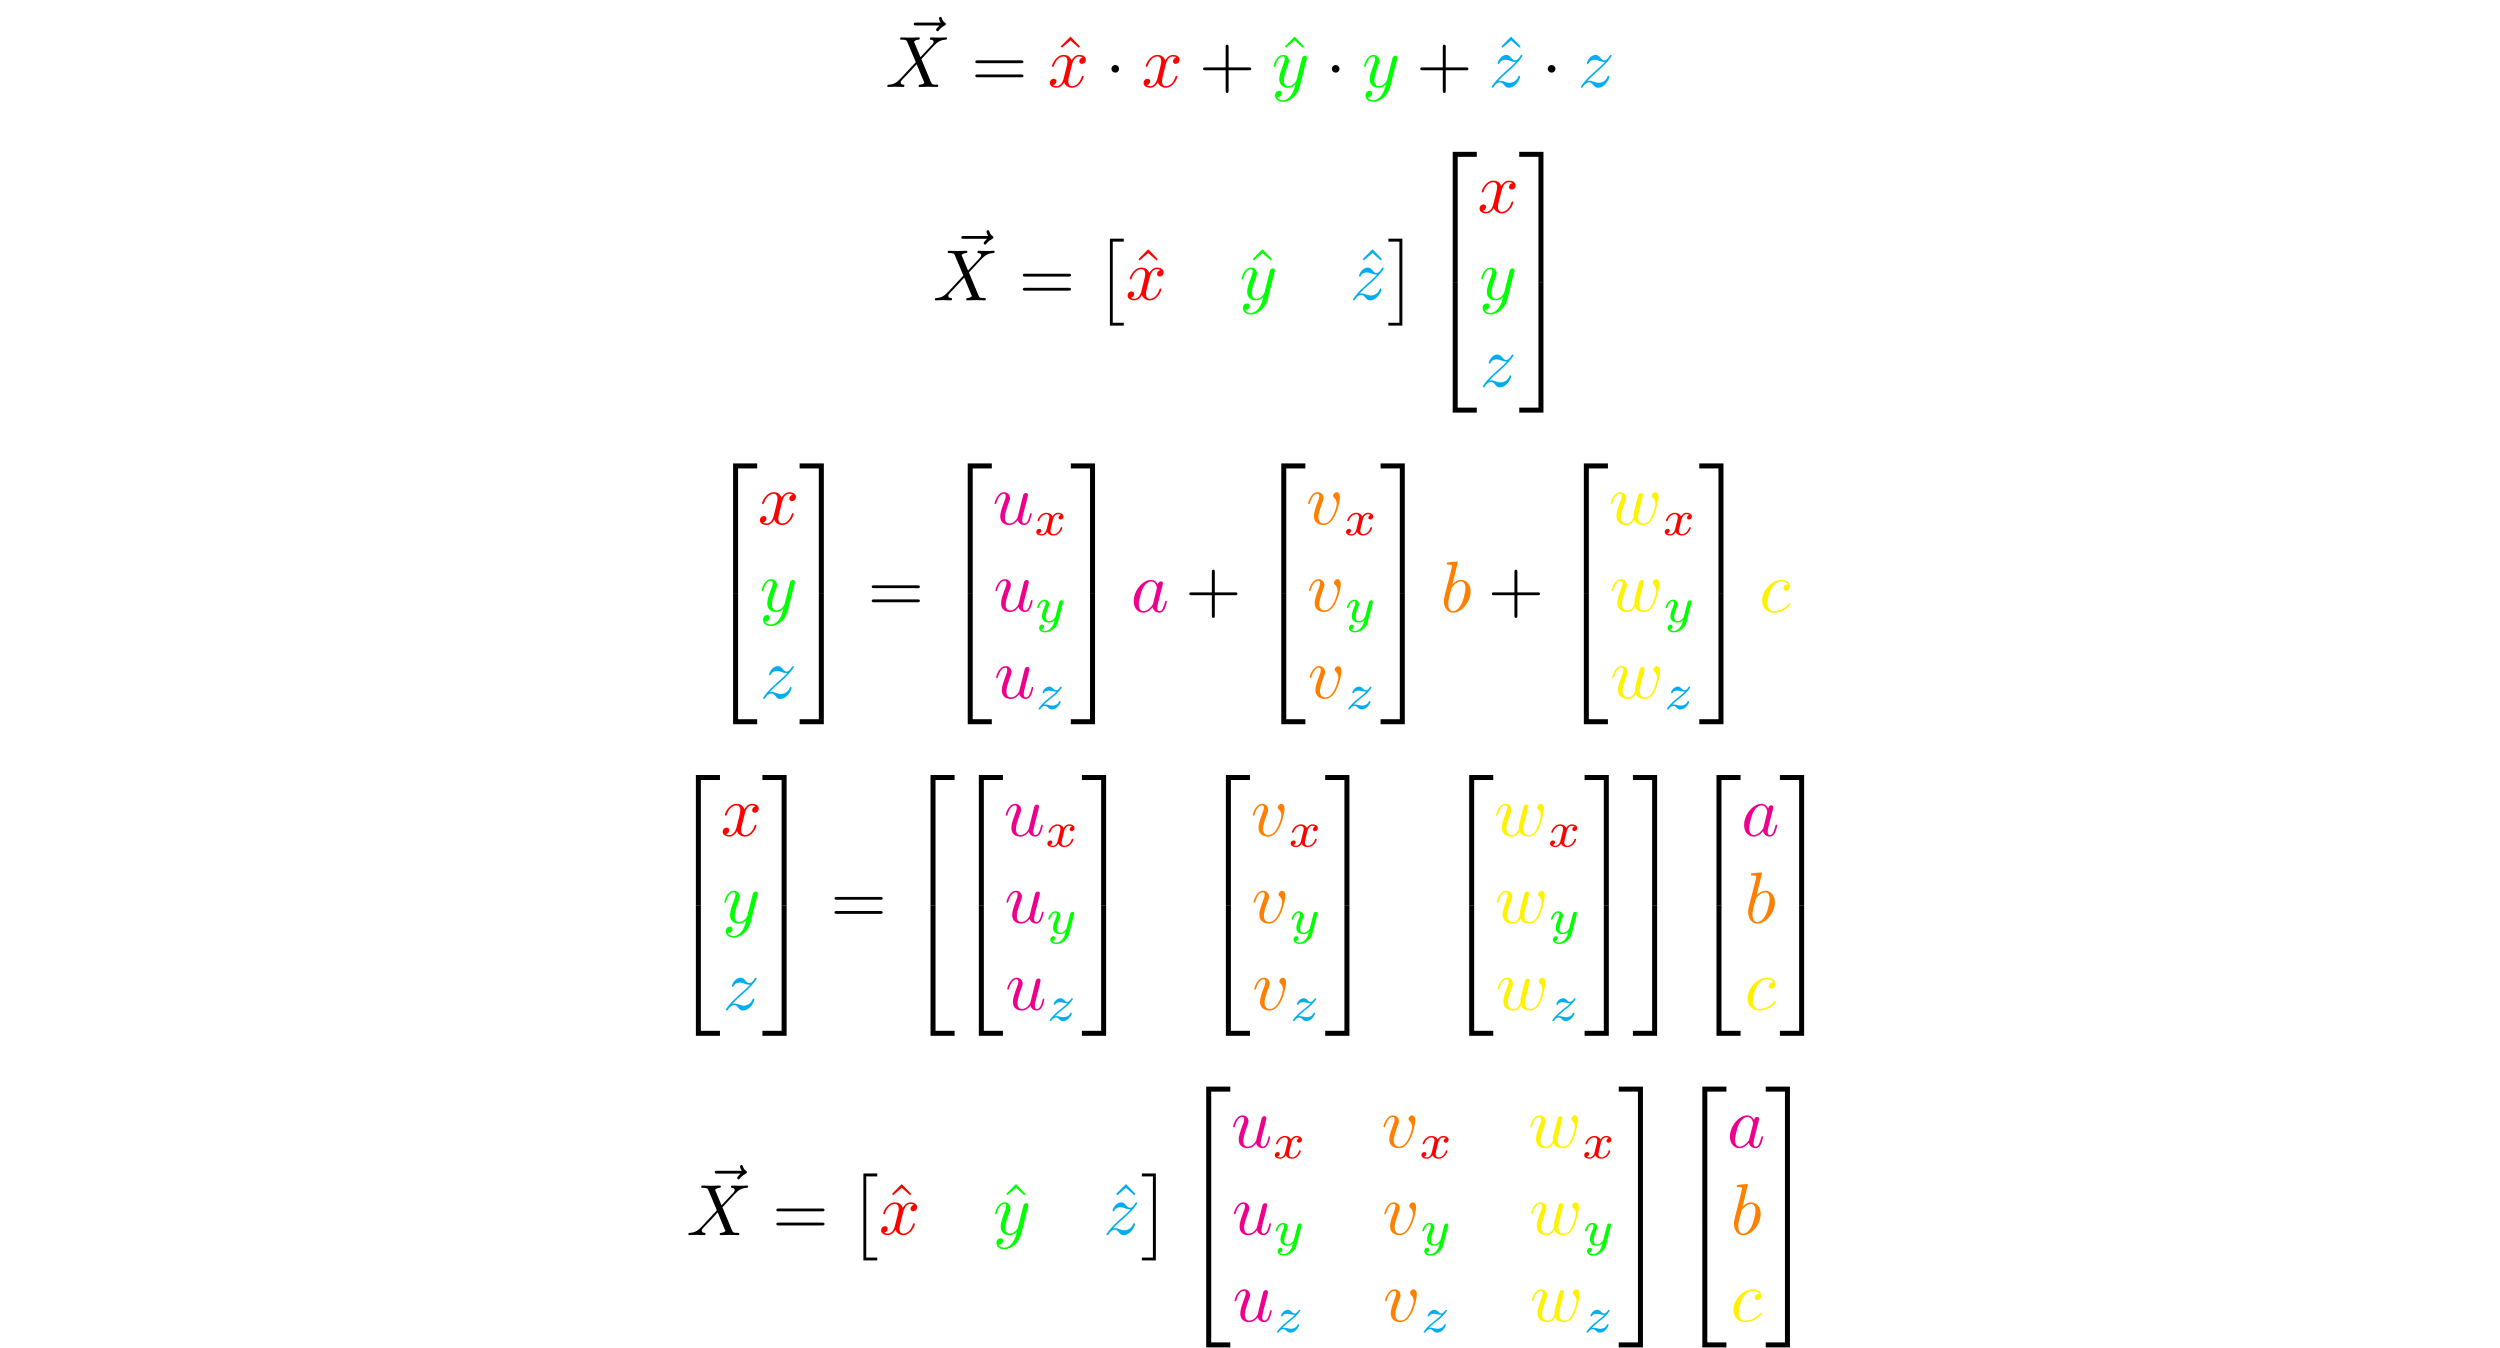
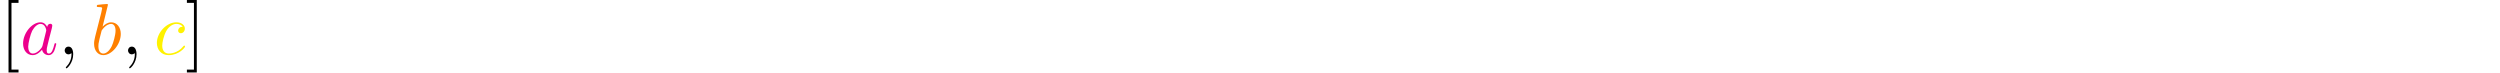
- <svg xmlns="http://www.w3.org/2000/svg" xmlns:xlink="http://www.w3.org/1999/xlink" width="343.711" height="185.251" viewBox="0 0 343.711 185.251">
+ <svg xmlns="http://www.w3.org/2000/svg" xmlns:xlink="http://www.w3.org/1999/xlink" width="343.711" height="9.963" viewBox="0 0 343.711 9.963">
  <defs>
    <g>
      <g id="glyph-0-0">
-         <path d="M 5.359 -5.938 C 5.219 -5.797 4.891 -5.516 4.891 -5.344 C 4.891 -5.25 4.984 -5.141 5.078 -5.141 C 5.172 -5.141 5.219 -5.219 5.281 -5.281 C 5.391 -5.422 5.625 -5.703 6.062 -5.922 C 6.125 -5.969 6.234 -6.016 6.234 -6.125 C 6.234 -6.234 6.156 -6.281 6.094 -6.328 C 5.875 -6.484 5.766 -6.656 5.688 -6.891 C 5.656 -6.984 5.625 -7.125 5.484 -7.125 C 5.344 -7.125 5.281 -6.984 5.281 -6.906 C 5.281 -6.859 5.359 -6.547 5.516 -6.328 L 2.156 -6.328 C 2 -6.328 1.812 -6.328 1.812 -6.125 C 1.812 -5.938 2 -5.938 2.156 -5.938 Z M 5.359 -5.938 " />
+         <path d="M 2.547 2.5 L 2.547 2.094 L 1.578 2.094 L 1.578 -7.078 L 2.547 -7.078 L 2.547 -7.484 L 1.172 -7.484 L 1.172 2.5 Z M 2.547 2.5 " />
      </g>
      <g id="glyph-0-1">
-         <path d="M 4.828 -4.094 L 4 -6.078 C 3.969 -6.156 3.953 -6.203 3.953 -6.203 C 3.953 -6.266 4.109 -6.453 4.531 -6.5 C 4.641 -6.516 4.734 -6.516 4.734 -6.688 C 4.734 -6.812 4.609 -6.812 4.578 -6.812 C 4.172 -6.812 3.75 -6.781 3.328 -6.781 C 3.078 -6.781 2.469 -6.812 2.219 -6.812 C 2.156 -6.812 2.031 -6.812 2.031 -6.609 C 2.031 -6.5 2.141 -6.5 2.266 -6.5 C 2.859 -6.5 2.922 -6.406 3.016 -6.188 L 4.188 -3.406 L 2.078 -1.141 L 1.953 -1.031 C 1.469 -0.5 1 -0.344 0.484 -0.312 C 0.359 -0.297 0.266 -0.297 0.266 -0.109 C 0.266 -0.094 0.266 0 0.406 0 C 0.703 0 1.031 -0.031 1.328 -0.031 C 1.703 -0.031 2.094 0 2.453 0 C 2.516 0 2.625 0 2.625 -0.203 C 2.625 -0.297 2.531 -0.312 2.516 -0.312 C 2.422 -0.312 2.109 -0.344 2.109 -0.625 C 2.109 -0.781 2.266 -0.938 2.375 -1.062 L 3.406 -2.141 L 4.297 -3.125 L 5.297 -0.734 C 5.344 -0.625 5.359 -0.625 5.359 -0.594 C 5.359 -0.516 5.156 -0.344 4.781 -0.312 C 4.672 -0.297 4.578 -0.297 4.578 -0.125 C 4.578 0 4.688 0 4.719 0 C 5 0 5.703 -0.031 5.984 -0.031 C 6.234 -0.031 6.844 0 7.094 0 C 7.156 0 7.281 0 7.281 -0.188 C 7.281 -0.312 7.172 -0.312 7.094 -0.312 C 6.438 -0.312 6.406 -0.344 6.234 -0.75 C 5.859 -1.672 5.188 -3.234 4.953 -3.828 C 5.625 -4.531 6.672 -5.719 7 -5.984 C 7.281 -6.234 7.672 -6.469 8.266 -6.5 C 8.391 -6.516 8.484 -6.516 8.484 -6.703 C 8.484 -6.703 8.484 -6.812 8.359 -6.812 C 8.062 -6.812 7.719 -6.781 7.422 -6.781 C 7.047 -6.781 6.672 -6.812 6.312 -6.812 C 6.25 -6.812 6.125 -6.812 6.125 -6.609 C 6.125 -6.547 6.172 -6.516 6.234 -6.5 C 6.328 -6.484 6.641 -6.469 6.641 -6.188 C 6.641 -6.047 6.531 -5.922 6.453 -5.828 Z M 4.828 -4.094 " />
+         <path d="M 1.578 -7.484 L 0.219 -7.484 L 0.219 -7.078 L 1.188 -7.078 L 1.188 2.094 L 0.219 2.094 L 0.219 2.5 L 1.578 2.5 Z M 1.578 -7.484 " />
      </g>
-       <g id="glyph-0-2">
-         <path d="M 3.328 -3.016 C 3.391 -3.266 3.625 -4.188 4.312 -4.188 C 4.359 -4.188 4.609 -4.188 4.812 -4.062 C 4.531 -4 4.344 -3.766 4.344 -3.516 C 4.344 -3.359 4.453 -3.172 4.719 -3.172 C 4.938 -3.172 5.25 -3.344 5.25 -3.75 C 5.25 -4.266 4.672 -4.406 4.328 -4.406 C 3.75 -4.406 3.406 -3.875 3.281 -3.656 C 3.031 -4.312 2.5 -4.406 2.203 -4.406 C 1.172 -4.406 0.594 -3.125 0.594 -2.875 C 0.594 -2.766 0.703 -2.766 0.719 -2.766 C 0.797 -2.766 0.828 -2.797 0.844 -2.875 C 1.188 -3.938 1.844 -4.188 2.188 -4.188 C 2.375 -4.188 2.719 -4.094 2.719 -3.516 C 2.719 -3.203 2.547 -2.547 2.188 -1.141 C 2.031 -0.531 1.672 -0.109 1.234 -0.109 C 1.172 -0.109 0.953 -0.109 0.734 -0.234 C 0.984 -0.297 1.203 -0.5 1.203 -0.781 C 1.203 -1.047 0.984 -1.125 0.844 -1.125 C 0.531 -1.125 0.297 -0.875 0.297 -0.547 C 0.297 -0.094 0.781 0.109 1.219 0.109 C 1.891 0.109 2.25 -0.594 2.266 -0.641 C 2.391 -0.281 2.75 0.109 3.344 0.109 C 4.375 0.109 4.938 -1.172 4.938 -1.422 C 4.938 -1.531 4.859 -1.531 4.828 -1.531 C 4.734 -1.531 4.719 -1.484 4.688 -1.422 C 4.359 -0.344 3.688 -0.109 3.375 -0.109 C 2.984 -0.109 2.828 -0.422 2.828 -0.766 C 2.828 -0.984 2.875 -1.203 2.984 -1.641 Z M 3.328 -3.016 " />
-       </g>
-       <g id="glyph-0-3">
-         <path d="M 4.844 -3.797 C 4.891 -3.938 4.891 -3.953 4.891 -4.031 C 4.891 -4.203 4.75 -4.297 4.594 -4.297 C 4.5 -4.297 4.344 -4.234 4.25 -4.094 C 4.234 -4.031 4.141 -3.734 4.109 -3.547 C 4.031 -3.297 3.969 -3.016 3.906 -2.75 L 3.453 -0.953 C 3.422 -0.812 2.984 -0.109 2.328 -0.109 C 1.828 -0.109 1.719 -0.547 1.719 -0.922 C 1.719 -1.375 1.891 -2 2.219 -2.875 C 2.375 -3.281 2.422 -3.391 2.422 -3.594 C 2.422 -4.031 2.109 -4.406 1.609 -4.406 C 0.656 -4.406 0.297 -2.953 0.297 -2.875 C 0.297 -2.766 0.391 -2.766 0.406 -2.766 C 0.516 -2.766 0.516 -2.797 0.562 -2.953 C 0.844 -3.891 1.234 -4.188 1.578 -4.188 C 1.656 -4.188 1.828 -4.188 1.828 -3.875 C 1.828 -3.625 1.719 -3.359 1.656 -3.172 C 1.25 -2.109 1.078 -1.547 1.078 -1.078 C 1.078 -0.188 1.703 0.109 2.297 0.109 C 2.688 0.109 3.016 -0.062 3.297 -0.344 C 3.172 0.172 3.047 0.672 2.656 1.203 C 2.391 1.531 2.016 1.828 1.562 1.828 C 1.422 1.828 0.969 1.797 0.797 1.406 C 0.953 1.406 1.094 1.406 1.219 1.281 C 1.328 1.203 1.422 1.062 1.422 0.875 C 1.422 0.562 1.156 0.531 1.062 0.531 C 0.828 0.531 0.5 0.688 0.5 1.172 C 0.5 1.672 0.938 2.047 1.562 2.047 C 2.578 2.047 3.609 1.141 3.891 0.016 Z M 4.844 -3.797 " />
-       </g>
-       <g id="glyph-0-4">
-         <path d="M 1.328 -0.828 C 1.859 -1.406 2.156 -1.656 2.516 -1.969 C 2.516 -1.969 3.125 -2.5 3.484 -2.859 C 4.438 -3.781 4.656 -4.266 4.656 -4.312 C 4.656 -4.406 4.562 -4.406 4.547 -4.406 C 4.469 -4.406 4.453 -4.391 4.391 -4.297 C 4.094 -3.812 3.891 -3.656 3.656 -3.656 C 3.406 -3.656 3.297 -3.812 3.141 -3.984 C 2.953 -4.203 2.781 -4.406 2.453 -4.406 C 1.703 -4.406 1.25 -3.484 1.25 -3.266 C 1.25 -3.219 1.281 -3.156 1.359 -3.156 C 1.453 -3.156 1.469 -3.203 1.5 -3.266 C 1.688 -3.734 2.266 -3.734 2.344 -3.734 C 2.547 -3.734 2.734 -3.672 2.969 -3.594 C 3.375 -3.438 3.484 -3.438 3.734 -3.438 C 3.375 -3.016 2.547 -2.297 2.359 -2.141 L 1.453 -1.297 C 0.781 -0.625 0.422 -0.062 0.422 0.016 C 0.422 0.109 0.531 0.109 0.547 0.109 C 0.625 0.109 0.641 0.094 0.703 -0.016 C 0.938 -0.375 1.234 -0.641 1.562 -0.641 C 1.781 -0.641 1.891 -0.547 2.141 -0.266 C 2.297 -0.047 2.484 0.109 2.766 0.109 C 3.766 0.109 4.344 -1.156 4.344 -1.422 C 4.344 -1.469 4.297 -1.531 4.219 -1.531 C 4.125 -1.531 4.109 -1.469 4.078 -1.391 C 3.844 -0.75 3.203 -0.562 2.875 -0.562 C 2.688 -0.562 2.5 -0.625 2.297 -0.688 C 1.953 -0.812 1.797 -0.859 1.594 -0.859 C 1.578 -0.859 1.422 -0.859 1.328 -0.828 Z M 1.328 -0.828 " />
-       </g>
-       <g id="glyph-0-5">
-         <path d="M 3.484 -0.562 C 3.594 -0.156 3.953 0.109 4.375 0.109 C 4.719 0.109 4.953 -0.125 5.109 -0.438 C 5.281 -0.797 5.406 -1.406 5.406 -1.422 C 5.406 -1.531 5.328 -1.531 5.297 -1.531 C 5.188 -1.531 5.188 -1.484 5.156 -1.344 C 5.016 -0.781 4.828 -0.109 4.406 -0.109 C 4.203 -0.109 4.094 -0.234 4.094 -0.562 C 4.094 -0.781 4.219 -1.25 4.297 -1.609 L 4.578 -2.688 C 4.609 -2.828 4.703 -3.203 4.75 -3.359 C 4.797 -3.594 4.891 -3.969 4.891 -4.031 C 4.891 -4.203 4.75 -4.297 4.609 -4.297 C 4.562 -4.297 4.297 -4.281 4.219 -3.953 C 4.031 -3.219 3.594 -1.469 3.469 -0.953 C 3.453 -0.906 3.062 -0.109 2.328 -0.109 C 1.812 -0.109 1.719 -0.562 1.719 -0.922 C 1.719 -1.484 2 -2.266 2.25 -2.953 C 2.375 -3.266 2.422 -3.406 2.422 -3.594 C 2.422 -4.031 2.109 -4.406 1.609 -4.406 C 0.656 -4.406 0.297 -2.953 0.297 -2.875 C 0.297 -2.766 0.391 -2.766 0.406 -2.766 C 0.516 -2.766 0.516 -2.797 0.562 -2.953 C 0.812 -3.812 1.203 -4.188 1.578 -4.188 C 1.672 -4.188 1.828 -4.172 1.828 -3.859 C 1.828 -3.625 1.719 -3.328 1.656 -3.188 C 1.281 -2.188 1.078 -1.578 1.078 -1.094 C 1.078 -0.141 1.766 0.109 2.297 0.109 C 2.953 0.109 3.312 -0.344 3.484 -0.562 Z M 3.484 -0.562 " />
-       </g>
-       <g id="glyph-0-6">
+       <g id="glyph-1-0">
        <path d="M 3.719 -3.766 C 3.531 -4.141 3.25 -4.406 2.797 -4.406 C 1.641 -4.406 0.406 -2.938 0.406 -1.484 C 0.406 -0.547 0.953 0.109 1.719 0.109 C 1.922 0.109 2.422 0.062 3.016 -0.641 C 3.094 -0.219 3.453 0.109 3.922 0.109 C 4.281 0.109 4.5 -0.125 4.672 -0.438 C 4.828 -0.797 4.969 -1.406 4.969 -1.422 C 4.969 -1.531 4.875 -1.531 4.844 -1.531 C 4.75 -1.531 4.734 -1.484 4.703 -1.344 C 4.531 -0.703 4.359 -0.109 3.953 -0.109 C 3.672 -0.109 3.656 -0.375 3.656 -0.562 C 3.656 -0.781 3.672 -0.875 3.781 -1.312 C 3.891 -1.719 3.906 -1.828 4 -2.203 L 4.359 -3.594 C 4.422 -3.875 4.422 -3.891 4.422 -3.938 C 4.422 -4.109 4.312 -4.203 4.141 -4.203 C 3.891 -4.203 3.75 -3.984 3.719 -3.766 Z M 3.078 -1.188 C 3.016 -1 3.016 -0.984 2.875 -0.812 C 2.438 -0.266 2.031 -0.109 1.75 -0.109 C 1.25 -0.109 1.109 -0.656 1.109 -1.047 C 1.109 -1.547 1.422 -2.766 1.656 -3.234 C 1.969 -3.812 2.406 -4.188 2.812 -4.188 C 3.453 -4.188 3.594 -3.375 3.594 -3.312 C 3.594 -3.25 3.578 -3.188 3.562 -3.141 Z M 3.078 -1.188 " />
      </g>
-       <g id="glyph-0-7">
-         <path d="M 4.672 -3.703 C 4.672 -4.25 4.406 -4.406 4.234 -4.406 C 3.984 -4.406 3.734 -4.141 3.734 -3.922 C 3.734 -3.797 3.781 -3.734 3.891 -3.625 C 4.109 -3.422 4.234 -3.172 4.234 -2.812 C 4.234 -2.391 3.625 -0.109 2.469 -0.109 C 1.953 -0.109 1.719 -0.453 1.719 -0.984 C 1.719 -1.531 2 -2.266 2.297 -3.094 C 2.375 -3.266 2.422 -3.406 2.422 -3.594 C 2.422 -4.031 2.109 -4.406 1.609 -4.406 C 0.672 -4.406 0.297 -2.953 0.297 -2.875 C 0.297 -2.766 0.391 -2.766 0.406 -2.766 C 0.516 -2.766 0.516 -2.797 0.562 -2.953 C 0.859 -3.953 1.281 -4.188 1.578 -4.188 C 1.656 -4.188 1.828 -4.188 1.828 -3.875 C 1.828 -3.625 1.719 -3.344 1.656 -3.172 C 1.219 -2.016 1.094 -1.562 1.094 -1.125 C 1.094 -0.047 1.969 0.109 2.422 0.109 C 4.094 0.109 4.672 -3.188 4.672 -3.703 Z M 4.672 -3.703 " />
+       <g id="glyph-1-1">
+         <path d="M 2.031 -0.016 C 2.031 -0.672 1.781 -1.062 1.391 -1.062 C 1.062 -1.062 0.859 -0.812 0.859 -0.531 C 0.859 -0.266 1.062 0 1.391 0 C 1.5 0 1.641 -0.047 1.734 -0.125 C 1.766 -0.156 1.781 -0.156 1.781 -0.156 C 1.797 -0.156 1.797 -0.156 1.797 -0.016 C 1.797 0.734 1.453 1.328 1.125 1.656 C 1.016 1.766 1.016 1.781 1.016 1.812 C 1.016 1.891 1.062 1.922 1.109 1.922 C 1.219 1.922 2.031 1.156 2.031 -0.016 Z M 2.031 -0.016 " />
      </g>
-       <g id="glyph-0-8">
+       <g id="glyph-1-2">
        <path d="M 2.375 -6.812 C 2.375 -6.812 2.375 -6.922 2.25 -6.922 C 2.031 -6.922 1.297 -6.844 1.031 -6.812 C 0.953 -6.812 0.844 -6.797 0.844 -6.625 C 0.844 -6.5 0.938 -6.5 1.094 -6.5 C 1.562 -6.5 1.578 -6.438 1.578 -6.328 C 1.578 -6.266 1.5 -5.922 1.453 -5.719 L 0.625 -2.469 C 0.516 -1.969 0.469 -1.797 0.469 -1.453 C 0.469 -0.516 1 0.109 1.734 0.109 C 2.906 0.109 4.141 -1.375 4.141 -2.812 C 4.141 -3.719 3.609 -4.406 2.812 -4.406 C 2.359 -4.406 1.938 -4.109 1.641 -3.812 Z M 1.453 -3.047 C 1.5 -3.266 1.5 -3.281 1.594 -3.391 C 2.078 -4.031 2.531 -4.188 2.797 -4.188 C 3.156 -4.188 3.422 -3.891 3.422 -3.25 C 3.422 -2.656 3.094 -1.516 2.906 -1.141 C 2.578 -0.469 2.125 -0.109 1.734 -0.109 C 1.391 -0.109 1.062 -0.375 1.062 -1.109 C 1.062 -1.312 1.062 -1.5 1.219 -2.125 Z M 1.453 -3.047 " />
      </g>
-       <g id="glyph-0-9">
-         <path d="M 4.609 -3.375 C 4.656 -3.594 4.75 -3.969 4.75 -4.031 C 4.75 -4.203 4.609 -4.297 4.469 -4.297 C 4.344 -4.297 4.172 -4.219 4.094 -4.016 C 4.062 -3.953 3.594 -2.047 3.531 -1.781 C 3.453 -1.484 3.438 -1.312 3.438 -1.125 C 3.438 -1.016 3.438 -1 3.453 -0.953 C 3.219 -0.422 2.922 -0.109 2.531 -0.109 C 1.734 -0.109 1.734 -0.844 1.734 -1.016 C 1.734 -1.328 1.781 -1.719 2.25 -2.953 C 2.359 -3.25 2.422 -3.391 2.422 -3.594 C 2.422 -4.031 2.094 -4.406 1.609 -4.406 C 0.656 -4.406 0.297 -2.953 0.297 -2.875 C 0.297 -2.766 0.391 -2.766 0.406 -2.766 C 0.516 -2.766 0.516 -2.797 0.562 -2.953 C 0.844 -3.875 1.219 -4.188 1.578 -4.188 C 1.672 -4.188 1.828 -4.172 1.828 -3.859 C 1.828 -3.609 1.719 -3.328 1.641 -3.156 C 1.203 -1.984 1.094 -1.531 1.094 -1.141 C 1.094 -0.234 1.75 0.109 2.5 0.109 C 2.672 0.109 3.141 0.109 3.531 -0.594 C 3.797 0.047 4.484 0.109 4.781 0.109 C 5.531 0.109 5.969 -0.516 6.234 -1.109 C 6.562 -1.891 6.891 -3.234 6.891 -3.703 C 6.891 -4.25 6.625 -4.406 6.453 -4.406 C 6.203 -4.406 5.953 -4.141 5.953 -3.922 C 5.953 -3.797 6.016 -3.734 6.094 -3.656 C 6.203 -3.547 6.453 -3.297 6.453 -2.812 C 6.453 -2.469 6.172 -1.5 5.906 -0.984 C 5.656 -0.453 5.297 -0.109 4.812 -0.109 C 4.344 -0.109 4.078 -0.406 4.078 -0.984 C 4.078 -1.25 4.141 -1.562 4.188 -1.703 Z M 4.609 -3.375 " />
-       </g>
-       <g id="glyph-0-10">
+       <g id="glyph-1-3">
        <path d="M 3.953 -3.781 C 3.781 -3.781 3.656 -3.781 3.516 -3.656 C 3.344 -3.5 3.328 -3.328 3.328 -3.266 C 3.328 -3.016 3.516 -2.906 3.703 -2.906 C 3.984 -2.906 4.25 -3.156 4.25 -3.547 C 4.25 -4.031 3.781 -4.406 3.078 -4.406 C 1.734 -4.406 0.406 -2.984 0.406 -1.578 C 0.406 -0.672 0.984 0.109 2.031 0.109 C 3.453 0.109 4.281 -0.953 4.281 -1.062 C 4.281 -1.125 4.234 -1.203 4.172 -1.203 C 4.109 -1.203 4.094 -1.172 4.031 -1.094 C 3.25 -0.109 2.156 -0.109 2.047 -0.109 C 1.422 -0.109 1.141 -0.594 1.141 -1.203 C 1.141 -1.609 1.344 -2.578 1.688 -3.188 C 2 -3.766 2.547 -4.188 3.094 -4.188 C 3.422 -4.188 3.812 -4.062 3.953 -3.781 Z M 3.953 -3.781 " />
-       </g>
-       <g id="glyph-1-0">
-         <path d="M 6.844 -3.266 C 7 -3.266 7.188 -3.266 7.188 -3.453 C 7.188 -3.656 7 -3.656 6.859 -3.656 L 0.891 -3.656 C 0.75 -3.656 0.562 -3.656 0.562 -3.453 C 0.562 -3.266 0.75 -3.266 0.891 -3.266 Z M 6.859 -1.328 C 7 -1.328 7.188 -1.328 7.188 -1.531 C 7.188 -1.719 7 -1.719 6.844 -1.719 L 0.891 -1.719 C 0.75 -1.719 0.562 -1.719 0.562 -1.531 C 0.562 -1.328 0.75 -1.328 0.891 -1.328 Z M 6.859 -1.328 " />
-       </g>
-       <g id="glyph-1-1">
-         <path d="M 2.5 -6.922 L 1.156 -5.562 L 1.328 -5.391 L 2.5 -6.406 L 3.641 -5.391 L 3.812 -5.562 Z M 2.5 -6.922 " />
-       </g>
-       <g id="glyph-1-2">
-         <path d="M 4.078 -2.297 L 6.859 -2.297 C 7 -2.297 7.188 -2.297 7.188 -2.5 C 7.188 -2.688 7 -2.688 6.859 -2.688 L 4.078 -2.688 L 4.078 -5.484 C 4.078 -5.625 4.078 -5.812 3.875 -5.812 C 3.672 -5.812 3.672 -5.625 3.672 -5.484 L 3.672 -2.688 L 0.891 -2.688 C 0.75 -2.688 0.562 -2.688 0.562 -2.5 C 0.562 -2.297 0.75 -2.297 0.891 -2.297 L 3.672 -2.297 L 3.672 0.5 C 3.672 0.641 3.672 0.828 3.875 0.828 C 4.078 0.828 4.078 0.641 4.078 0.5 Z M 4.078 -2.297 " />
-       </g>
-       <g id="glyph-2-0">
-         <path d="M 1.906 -2.5 C 1.906 -2.781 1.672 -3.016 1.391 -3.016 C 1.094 -3.016 0.859 -2.781 0.859 -2.5 C 0.859 -2.203 1.094 -1.969 1.391 -1.969 C 1.672 -1.969 1.906 -2.203 1.906 -2.5 Z M 1.906 -2.5 " />
-       </g>
-       <g id="glyph-3-0">
-         <path d="M 2.016 11.547 L 3.922 11.547 L 3.922 11.156 L 2.406 11.156 L 2.406 0 L 3.922 0 L 3.922 -0.406 L 2.016 -0.406 Z M 2.016 11.547 " />
-       </g>
-       <g id="glyph-3-1">
-         <path d="M 2.141 11.547 L 2.141 -0.406 L 0.219 -0.406 L 0.219 0 L 1.734 0 L 1.734 11.156 L 0.219 11.156 L 0.219 11.547 Z M 2.141 11.547 " />
-       </g>
-       <g id="glyph-3-2">
-         <path d="M 3.25 17.547 L 3.938 17.547 L 3.938 0.297 L 6.562 0.297 L 6.562 -0.391 L 3.25 -0.391 Z M 3.25 17.547 " />
-       </g>
-       <g id="glyph-3-3">
-         <path d="M 3.25 17.531 L 6.562 17.531 L 6.562 16.844 L 3.938 16.844 L 3.938 -0.406 L 3.25 -0.406 Z M 3.25 17.531 " />
-       </g>
-       <g id="glyph-3-4">
-         <path d="M 2.703 17.547 L 3.391 17.547 L 3.391 -0.391 L 0.062 -0.391 L 0.062 0.297 L 2.703 0.297 Z M 2.703 17.547 " />
-       </g>
-       <g id="glyph-3-5">
-         <path d="M 2.703 16.844 L 0.062 16.844 L 0.062 17.531 L 3.391 17.531 L 3.391 -0.406 L 2.703 -0.406 Z M 2.703 16.844 " />
-       </g>
-       <g id="glyph-4-0">
-         <path d="M 1.734 -0.734 C 1.672 -0.5 1.438 -0.125 1.078 -0.125 C 1.062 -0.125 0.844 -0.125 0.703 -0.219 C 0.984 -0.312 1.016 -0.562 1.016 -0.609 C 1.016 -0.766 0.891 -0.859 0.734 -0.859 C 0.531 -0.859 0.328 -0.703 0.328 -0.438 C 0.328 -0.094 0.719 0.062 1.062 0.062 C 1.391 0.062 1.672 -0.125 1.844 -0.422 C 2.016 -0.062 2.391 0.062 2.672 0.062 C 3.484 0.062 3.906 -0.797 3.906 -1 C 3.906 -1.094 3.812 -1.094 3.797 -1.094 C 3.688 -1.094 3.688 -1.047 3.656 -0.969 C 3.516 -0.484 3.094 -0.125 2.703 -0.125 C 2.422 -0.125 2.281 -0.312 2.281 -0.578 C 2.281 -0.766 2.453 -1.391 2.641 -2.172 C 2.781 -2.703 3.094 -2.875 3.328 -2.875 C 3.344 -2.875 3.547 -2.875 3.703 -2.781 C 3.484 -2.719 3.391 -2.516 3.391 -2.391 C 3.391 -2.25 3.516 -2.141 3.672 -2.141 C 3.828 -2.141 4.062 -2.266 4.062 -2.562 C 4.062 -2.953 3.609 -3.078 3.344 -3.078 C 2.984 -3.078 2.703 -2.844 2.562 -2.578 C 2.438 -2.859 2.109 -3.078 1.719 -3.078 C 0.938 -3.078 0.5 -2.219 0.5 -2 C 0.5 -1.922 0.594 -1.922 0.609 -1.922 C 0.703 -1.922 0.703 -1.938 0.75 -2.031 C 0.922 -2.578 1.359 -2.875 1.703 -2.875 C 1.938 -2.875 2.125 -2.75 2.125 -2.422 C 2.125 -2.281 2.031 -1.938 1.969 -1.688 Z M 1.734 -0.734 " />
-       </g>
-       <g id="glyph-4-1">
-         <path d="M 3.875 -2.625 C 3.906 -2.719 3.906 -2.734 3.906 -2.781 C 3.906 -2.922 3.797 -3 3.672 -3 C 3.594 -3 3.469 -2.969 3.391 -2.844 C 3.359 -2.797 3.312 -2.578 3.281 -2.438 L 3.125 -1.859 C 3.094 -1.688 2.875 -0.812 2.844 -0.734 C 2.844 -0.734 2.531 -0.125 2 -0.125 C 1.516 -0.125 1.516 -0.578 1.516 -0.703 C 1.516 -1.078 1.672 -1.516 1.891 -2.062 C 1.969 -2.281 2 -2.359 2 -2.484 C 2 -2.812 1.719 -3.078 1.344 -3.078 C 0.641 -3.078 0.328 -2.125 0.328 -2 C 0.328 -1.922 0.422 -1.922 0.453 -1.922 C 0.547 -1.922 0.547 -1.953 0.578 -2.031 C 0.75 -2.609 1.047 -2.875 1.328 -2.875 C 1.438 -2.875 1.5 -2.797 1.5 -2.641 C 1.5 -2.469 1.438 -2.328 1.406 -2.234 C 1.062 -1.375 1 -1.125 1 -0.812 C 1 -0.703 1 -0.375 1.266 -0.141 C 1.484 0.031 1.781 0.062 1.969 0.062 C 2.25 0.062 2.5 -0.031 2.719 -0.25 C 2.641 0.141 2.562 0.438 2.266 0.781 C 2.078 1 1.797 1.219 1.422 1.219 C 1.375 1.219 1.047 1.219 0.906 1 C 1.281 0.953 1.281 0.625 1.281 0.609 C 1.281 0.391 1.078 0.344 1.016 0.344 C 0.844 0.344 0.609 0.484 0.609 0.812 C 0.609 1.156 0.938 1.422 1.438 1.422 C 2.141 1.422 3 0.875 3.219 0 Z M 3.875 -2.625 " />
-       </g>
-       <g id="glyph-4-2">
-         <path d="M 1.172 -0.609 C 1.359 -0.797 1.484 -0.922 2.062 -1.406 C 2.219 -1.516 2.734 -1.938 2.938 -2.125 C 3.359 -2.547 3.625 -2.906 3.625 -2.984 C 3.625 -3.078 3.547 -3.078 3.516 -3.078 C 3.453 -3.078 3.422 -3.062 3.391 -3 C 3.172 -2.688 3.031 -2.578 2.859 -2.578 C 2.781 -2.578 2.672 -2.578 2.469 -2.781 C 2.234 -3.031 2.078 -3.078 1.922 -3.078 C 1.359 -3.078 0.984 -2.469 0.984 -2.266 C 0.984 -2.188 1.047 -2.172 1.094 -2.172 C 1.188 -2.172 1.203 -2.188 1.219 -2.266 C 1.328 -2.516 1.719 -2.531 1.828 -2.531 C 2 -2.531 2.172 -2.484 2.266 -2.469 C 2.656 -2.391 2.703 -2.391 2.875 -2.391 C 2.703 -2.188 2.578 -2.062 1.906 -1.547 C 1.359 -1.109 1.172 -0.938 1.047 -0.797 C 0.625 -0.391 0.422 -0.078 0.422 -0.016 C 0.422 0.062 0.516 0.062 0.547 0.062 C 0.609 0.062 0.625 0.062 0.656 0 C 0.844 -0.266 1.062 -0.422 1.297 -0.422 C 1.391 -0.422 1.484 -0.422 1.672 -0.25 C 1.891 -0.031 2.031 0.062 2.266 0.062 C 3 0.062 3.469 -0.781 3.469 -1.016 C 3.469 -1.094 3.391 -1.094 3.359 -1.094 C 3.266 -1.094 3.25 -1.062 3.219 -0.984 C 3.094 -0.641 2.688 -0.469 2.344 -0.469 C 2.188 -0.469 2 -0.516 1.828 -0.547 C 1.516 -0.625 1.453 -0.625 1.328 -0.625 C 1.312 -0.625 1.219 -0.625 1.172 -0.609 Z M 1.172 -0.609 " />
      </g>
    </g>
    <clipPath id="clip-0">
-       <path clip-rule="nonzero" d="M 165 167 L 170 167 L 170 185.25 L 165 185.25 Z M 165 167 " />
+       <path clip-rule="nonzero" d="M 1 0 L 3 0 L 3 9.965 L 1 9.965 Z M 1 0 " />
    </clipPath>
    <clipPath id="clip-1">
-       <path clip-rule="nonzero" d="M 222 167 L 226 167 L 226 185.25 L 222 185.25 Z M 222 167 " />
+       <path clip-rule="nonzero" d="M 8 6 L 11 6 L 11 9.965 L 8 9.965 Z M 8 6 " />
    </clipPath>
    <clipPath id="clip-2">
-       <path clip-rule="nonzero" d="M 234 167 L 238 167 L 238 185.25 L 234 185.25 Z M 234 167 " />
+       <path clip-rule="nonzero" d="M 17 6 L 19 6 L 19 9.965 L 17 9.965 Z M 17 6 " />
    </clipPath>
    <clipPath id="clip-3">
-       <path clip-rule="nonzero" d="M 242 167 L 247 167 L 247 185.25 L 242 185.25 Z M 242 167 " />
+       <path clip-rule="nonzero" d="M 25 0 L 28 0 L 28 9.965 L 25 9.965 Z M 25 0 " />
    </clipPath>
  </defs>
-   <g fill="rgb(0%, 0%, 0%)" fill-opacity="1">
-     <use xlink:href="#glyph-0-0" x="123.811" y="9.437" />
-   </g>
-   <g fill="rgb(0%, 0%, 0%)" fill-opacity="1">
-     <use xlink:href="#glyph-0-1" x="121.72" y="11.955" />
-   </g>
-   <g fill="rgb(0%, 0%, 0%)" fill-opacity="1">
-     <use xlink:href="#glyph-1-0" x="133.523" y="11.955" />
-   </g>
-   <g fill="rgb(100%, 0%, 0%)" fill-opacity="1">
-     <use xlink:href="#glyph-1-1" x="144.669" y="11.955" />
-   </g>
-   <g fill="rgb(100%, 0%, 0%)" fill-opacity="1">
-     <use xlink:href="#glyph-0-2" x="144.039" y="11.955" />
-   </g>
-   <g fill="rgb(0%, 0%, 0%)" fill-opacity="1">
-     <use xlink:href="#glyph-2-0" x="151.947" y="11.955" />
-   </g>
-   <g fill="rgb(100%, 0%, 0%)" fill-opacity="1">
-     <use xlink:href="#glyph-0-2" x="156.928" y="11.955" />
-   </g>
-   <g fill="rgb(0%, 0%, 0%)" fill-opacity="1">
-     <use xlink:href="#glyph-1-2" x="164.836" y="11.955" />
-   </g>
-   <g fill="rgb(0%, 100%, 0%)" fill-opacity="1">
-     <use xlink:href="#glyph-1-1" x="175.484" y="11.955" />
-   </g>
-   <g fill="rgb(0%, 100%, 0%)" fill-opacity="1">
-     <use xlink:href="#glyph-0-3" x="174.798" y="11.955" />
-   </g>
-   <g fill="rgb(0%, 0%, 0%)" fill-opacity="1">
-     <use xlink:href="#glyph-2-0" x="182.254" y="11.955" />
-   </g>
-   <g fill="rgb(0%, 100%, 0%)" fill-opacity="1">
-     <use xlink:href="#glyph-0-3" x="187.235" y="11.955" />
-   </g>
-   <g fill="rgb(0%, 0%, 0%)" fill-opacity="1">
-     <use xlink:href="#glyph-1-2" x="194.691" y="11.955" />
-   </g>
-   <g fill="rgb(0%, 67.839%, 93.729%)" fill-opacity="1">
-     <use xlink:href="#glyph-1-1" x="205.249" y="11.955" />
-   </g>
-   <g fill="rgb(0%, 67.839%, 93.729%)" fill-opacity="1">
-     <use xlink:href="#glyph-0-4" x="204.654" y="11.955" />
-   </g>
-   <g fill="rgb(0%, 0%, 0%)" fill-opacity="1">
-     <use xlink:href="#glyph-2-0" x="211.939" y="11.955" />
-   </g>
-   <g fill="rgb(0%, 67.839%, 93.729%)" fill-opacity="1">
-     <use xlink:href="#glyph-0-4" x="216.92" y="11.955" />
-   </g>
-   <g fill="rgb(0%, 0%, 0%)" fill-opacity="1">
-     <use xlink:href="#glyph-0-0" x="130.351" y="38.771" />
-   </g>
-   <g fill="rgb(0%, 0%, 0%)" fill-opacity="1">
-     <use xlink:href="#glyph-0-1" x="128.26" y="41.29" />
-   </g>
-   <g fill="rgb(0%, 0%, 0%)" fill-opacity="1">
-     <use xlink:href="#glyph-1-0" x="140.063" y="41.29" />
-   </g>
-   <g fill="rgb(0%, 0%, 0%)" fill-opacity="1">
-     <use xlink:href="#glyph-3-0" x="150.579" y="33.22" />
-   </g>
-   <g fill="rgb(100%, 0%, 0%)" fill-opacity="1">
-     <use xlink:href="#glyph-1-1" x="155.363" y="41.19" />
-   </g>
-   <g fill="rgb(100%, 0%, 0%)" fill-opacity="1">
-     <use xlink:href="#glyph-0-2" x="154.73" y="41.19" />
-   </g>
-   <g fill="rgb(0%, 100%, 0%)" fill-opacity="1">
-     <use xlink:href="#glyph-1-1" x="171.07" y="41.19" />
-   </g>
-   <g fill="rgb(0%, 100%, 0%)" fill-opacity="1">
-     <use xlink:href="#glyph-0-3" x="170.387" y="41.19" />
-   </g>
-   <g fill="rgb(0%, 67.839%, 93.729%)" fill-opacity="1">
-     <use xlink:href="#glyph-1-1" x="186.19" y="41.19" />
-   </g>
-   <g fill="rgb(0%, 67.839%, 93.729%)" fill-opacity="1">
-     <use xlink:href="#glyph-0-4" x="185.591" y="41.19" />
-   </g>
-   <g fill="rgb(0%, 0%, 0%)" fill-opacity="1">
-     <use xlink:href="#glyph-3-1" x="190.662" y="33.22" />
-   </g>
-   <g fill="rgb(0%, 0%, 0%)" fill-opacity="1">
-     <use xlink:href="#glyph-3-2" x="196.474" y="21.265" />
-   </g>
-   <g fill="rgb(0%, 0%, 0%)" fill-opacity="1">
-     <use xlink:href="#glyph-3-3" x="196.474" y="39.198" />
-   </g>
-   <g fill="rgb(100%, 0%, 0%)" fill-opacity="1">
-     <use xlink:href="#glyph-0-2" x="203.116" y="29.235" />
-   </g>
-   <g fill="rgb(0%, 100%, 0%)" fill-opacity="1">
-     <use xlink:href="#glyph-0-3" x="203.342" y="41.19" />
-   </g>
-   <g fill="rgb(0%, 67.839%, 93.729%)" fill-opacity="1">
-     <use xlink:href="#glyph-0-4" x="203.427" y="53.145" />
-   </g>
-   <g fill="rgb(0%, 0%, 0%)" fill-opacity="1">
-     <use xlink:href="#glyph-3-4" x="208.81" y="21.265" />
-   </g>
-   <g fill="rgb(0%, 0%, 0%)" fill-opacity="1">
-     <use xlink:href="#glyph-3-5" x="208.81" y="39.198" />
-   </g>
-   <g fill="rgb(0%, 0%, 0%)" fill-opacity="1">
-     <use xlink:href="#glyph-3-2" x="97.537" y="64.104" />
-   </g>
-   <g fill="rgb(0%, 0%, 0%)" fill-opacity="1">
-     <use xlink:href="#glyph-3-3" x="97.537" y="82.037" />
-   </g>
-   <g fill="rgb(100%, 0%, 0%)" fill-opacity="1">
-     <use xlink:href="#glyph-0-2" x="104.179" y="72.075" />
-   </g>
-   <g fill="rgb(0%, 100%, 0%)" fill-opacity="1">
-     <use xlink:href="#glyph-0-3" x="104.405" y="84.03" />
-   </g>
-   <g fill="rgb(0%, 67.839%, 93.729%)" fill-opacity="1">
-     <use xlink:href="#glyph-0-4" x="104.49" y="95.985" />
-   </g>
-   <g fill="rgb(0%, 0%, 0%)" fill-opacity="1">
-     <use xlink:href="#glyph-3-4" x="109.873" y="64.104" />
-   </g>
-   <g fill="rgb(0%, 0%, 0%)" fill-opacity="1">
-     <use xlink:href="#glyph-3-5" x="109.873" y="82.037" />
-   </g>
-   <g fill="rgb(0%, 0%, 0%)" fill-opacity="1">
-     <use xlink:href="#glyph-1-0" x="119.282" y="84.129" />
-   </g>
-   <g fill="rgb(0%, 0%, 0%)" fill-opacity="1">
-     <use xlink:href="#glyph-3-2" x="129.798" y="64.104" />
-   </g>
-   <g fill="rgb(0%, 0%, 0%)" fill-opacity="1">
-     <use xlink:href="#glyph-3-3" x="129.798" y="82.037" />
-   </g>
-   <g fill="rgb(92.549%, 0%, 54.9%)" fill-opacity="1">
-     <use xlink:href="#glyph-0-5" x="136.44" y="72.075" />
-   </g>
-   <g fill="rgb(100%, 0%, 0%)" fill-opacity="1">
-     <use xlink:href="#glyph-4-0" x="142.143" y="73.569" />
-   </g>
-   <g fill="rgb(92.549%, 0%, 54.9%)" fill-opacity="1">
-     <use xlink:href="#glyph-0-5" x="136.553" y="84.03" />
-   </g>
-   <g fill="rgb(0%, 100%, 0%)" fill-opacity="1">
-     <use xlink:href="#glyph-4-1" x="142.257" y="85.524" />
-   </g>
-   <g fill="rgb(92.549%, 0%, 54.9%)" fill-opacity="1">
-     <use xlink:href="#glyph-0-5" x="136.653" y="95.985" />
-   </g>
-   <g fill="rgb(0%, 67.839%, 93.729%)" fill-opacity="1">
-     <use xlink:href="#glyph-4-2" x="142.356" y="97.479" />
-   </g>
-   <g fill="rgb(0%, 0%, 0%)" fill-opacity="1">
-     <use xlink:href="#glyph-3-4" x="147.159" y="64.104" />
-   </g>
-   <g fill="rgb(0%, 0%, 0%)" fill-opacity="1">
-     <use xlink:href="#glyph-3-5" x="147.159" y="82.037" />
-   </g>
-   <g fill="rgb(92.549%, 0%, 54.9%)" fill-opacity="1">
-     <use xlink:href="#glyph-0-6" x="155.461" y="84.129" />
-   </g>
-   <g fill="rgb(0%, 0%, 0%)" fill-opacity="1">
-     <use xlink:href="#glyph-1-2" x="162.941" y="84.129" />
-   </g>
-   <g fill="rgb(0%, 0%, 0%)" fill-opacity="1">
-     <use xlink:href="#glyph-3-2" x="172.904" y="64.104" />
-   </g>
-   <g fill="rgb(0%, 0%, 0%)" fill-opacity="1">
-     <use xlink:href="#glyph-3-3" x="172.904" y="82.037" />
-   </g>
-   <g fill="rgb(100%, 50%, 0%)" fill-opacity="1">
-     <use xlink:href="#glyph-0-7" x="179.546" y="72.075" />
-   </g>
-   <g fill="rgb(100%, 0%, 0%)" fill-opacity="1">
-     <use xlink:href="#glyph-4-0" x="184.732" y="73.569" />
-   </g>
-   <g fill="rgb(100%, 50%, 0%)" fill-opacity="1">
-     <use xlink:href="#glyph-0-7" x="179.659" y="84.03" />
-   </g>
-   <g fill="rgb(0%, 100%, 0%)" fill-opacity="1">
-     <use xlink:href="#glyph-4-1" x="184.846" y="85.524" />
-   </g>
-   <g fill="rgb(100%, 50%, 0%)" fill-opacity="1">
-     <use xlink:href="#glyph-0-7" x="179.758" y="95.985" />
-   </g>
-   <g fill="rgb(0%, 67.839%, 93.729%)" fill-opacity="1">
-     <use xlink:href="#glyph-4-2" x="184.945" y="97.479" />
-   </g>
-   <g fill="rgb(0%, 0%, 0%)" fill-opacity="1">
-     <use xlink:href="#glyph-3-4" x="189.748" y="64.104" />
-   </g>
-   <g fill="rgb(0%, 0%, 0%)" fill-opacity="1">
-     <use xlink:href="#glyph-3-5" x="189.748" y="82.037" />
-   </g>
-   <g fill="rgb(100%, 50%, 0%)" fill-opacity="1">
-     <use xlink:href="#glyph-0-8" x="198.05" y="84.129" />
-   </g>
-   <g fill="rgb(0%, 0%, 0%)" fill-opacity="1">
-     <use xlink:href="#glyph-1-2" x="204.54" y="84.129" />
-   </g>
-   <g fill="rgb(0%, 0%, 0%)" fill-opacity="1">
-     <use xlink:href="#glyph-3-2" x="214.502" y="64.104" />
-   </g>
-   <g fill="rgb(0%, 0%, 0%)" fill-opacity="1">
-     <use xlink:href="#glyph-3-3" x="214.502" y="82.037" />
-   </g>
-   <g fill="rgb(100%, 94.899%, 0%)" fill-opacity="1">
-     <use xlink:href="#glyph-0-9" x="221.144" y="72.075" />
-   </g>
-   <g fill="rgb(100%, 0%, 0%)" fill-opacity="1">
-     <use xlink:href="#glyph-4-0" x="228.545" y="73.569" />
-   </g>
-   <g fill="rgb(100%, 94.899%, 0%)" fill-opacity="1">
-     <use xlink:href="#glyph-0-9" x="221.258" y="84.03" />
-   </g>
-   <g fill="rgb(0%, 100%, 0%)" fill-opacity="1">
-     <use xlink:href="#glyph-4-1" x="228.658" y="85.524" />
-   </g>
-   <g fill="rgb(100%, 94.899%, 0%)" fill-opacity="1">
-     <use xlink:href="#glyph-0-9" x="221.357" y="95.985" />
-   </g>
-   <g fill="rgb(0%, 67.839%, 93.729%)" fill-opacity="1">
-     <use xlink:href="#glyph-4-2" x="228.757" y="97.479" />
-   </g>
-   <g fill="rgb(0%, 0%, 0%)" fill-opacity="1">
-     <use xlink:href="#glyph-3-4" x="233.56" y="64.104" />
-   </g>
-   <g fill="rgb(0%, 0%, 0%)" fill-opacity="1">
-     <use xlink:href="#glyph-3-5" x="233.56" y="82.037" />
-   </g>
-   <g fill="rgb(100%, 94.899%, 0%)" fill-opacity="1">
-     <use xlink:href="#glyph-0-10" x="241.863" y="84.129" />
-   </g>
-   <g fill="rgb(0%, 0%, 0%)" fill-opacity="1">
-     <use xlink:href="#glyph-3-2" x="92.421" y="106.944" />
-   </g>
-   <g fill="rgb(0%, 0%, 0%)" fill-opacity="1">
-     <use xlink:href="#glyph-3-3" x="92.421" y="124.877" />
-   </g>
-   <g fill="rgb(100%, 0%, 0%)" fill-opacity="1">
-     <use xlink:href="#glyph-0-2" x="99.063" y="114.914" />
-   </g>
-   <g fill="rgb(0%, 100%, 0%)" fill-opacity="1">
-     <use xlink:href="#glyph-0-3" x="99.289" y="126.869" />
-   </g>
-   <g fill="rgb(0%, 67.839%, 93.729%)" fill-opacity="1">
-     <use xlink:href="#glyph-0-4" x="99.374" y="138.825" />
-   </g>
-   <g fill="rgb(0%, 0%, 0%)" fill-opacity="1">
-     <use xlink:href="#glyph-3-4" x="104.757" y="106.944" />
-   </g>
-   <g fill="rgb(0%, 0%, 0%)" fill-opacity="1">
-     <use xlink:href="#glyph-3-5" x="104.757" y="124.877" />
-   </g>
-   <g fill="rgb(0%, 0%, 0%)" fill-opacity="1">
-     <use xlink:href="#glyph-1-0" x="114.166" y="126.969" />
-   </g>
-   <g fill="rgb(0%, 0%, 0%)" fill-opacity="1">
-     <use xlink:href="#glyph-3-2" x="124.682" y="106.944" />
-   </g>
-   <g fill="rgb(0%, 0%, 0%)" fill-opacity="1">
-     <use xlink:href="#glyph-3-3" x="124.682" y="124.877" />
-   </g>
-   <g fill="rgb(0%, 0%, 0%)" fill-opacity="1">
-     <use xlink:href="#glyph-3-2" x="131.324" y="106.944" />
-   </g>
-   <g fill="rgb(0%, 0%, 0%)" fill-opacity="1">
-     <use xlink:href="#glyph-3-3" x="131.324" y="124.877" />
-   </g>
-   <g fill="rgb(92.549%, 0%, 54.9%)" fill-opacity="1">
-     <use xlink:href="#glyph-0-5" x="137.966" y="114.914" />
-   </g>
-   <g fill="rgb(100%, 0%, 0%)" fill-opacity="1">
-     <use xlink:href="#glyph-4-0" x="143.669" y="116.409" />
-   </g>
-   <g fill="rgb(92.549%, 0%, 54.9%)" fill-opacity="1">
-     <use xlink:href="#glyph-0-5" x="138.079" y="126.869" />
-   </g>
-   <g fill="rgb(0%, 100%, 0%)" fill-opacity="1">
-     <use xlink:href="#glyph-4-1" x="143.783" y="128.364" />
-   </g>
-   <g fill="rgb(92.549%, 0%, 54.9%)" fill-opacity="1">
-     <use xlink:href="#glyph-0-5" x="138.179" y="138.825" />
-   </g>
-   <g fill="rgb(0%, 67.839%, 93.729%)" fill-opacity="1">
-     <use xlink:href="#glyph-4-2" x="143.882" y="140.319" />
-   </g>
-   <g fill="rgb(0%, 0%, 0%)" fill-opacity="1">
-     <use xlink:href="#glyph-3-4" x="148.685" y="106.944" />
-   </g>
-   <g fill="rgb(0%, 0%, 0%)" fill-opacity="1">
-     <use xlink:href="#glyph-3-5" x="148.685" y="124.877" />
-   </g>
-   <g fill="rgb(0%, 0%, 0%)" fill-opacity="1">
-     <use xlink:href="#glyph-3-2" x="165.289" y="106.944" />
-   </g>
-   <g fill="rgb(0%, 0%, 0%)" fill-opacity="1">
-     <use xlink:href="#glyph-3-3" x="165.289" y="124.877" />
-   </g>
-   <g fill="rgb(100%, 50%, 0%)" fill-opacity="1">
-     <use xlink:href="#glyph-0-7" x="171.931" y="114.914" />
-   </g>
-   <g fill="rgb(100%, 0%, 0%)" fill-opacity="1">
-     <use xlink:href="#glyph-4-0" x="177.118" y="116.409" />
-   </g>
-   <g fill="rgb(100%, 50%, 0%)" fill-opacity="1">
-     <use xlink:href="#glyph-0-7" x="172.045" y="126.869" />
-   </g>
-   <g fill="rgb(0%, 100%, 0%)" fill-opacity="1">
-     <use xlink:href="#glyph-4-1" x="177.231" y="128.364" />
-   </g>
-   <g fill="rgb(100%, 50%, 0%)" fill-opacity="1">
-     <use xlink:href="#glyph-0-7" x="172.144" y="138.825" />
-   </g>
-   <g fill="rgb(0%, 67.839%, 93.729%)" fill-opacity="1">
-     <use xlink:href="#glyph-4-2" x="177.33" y="140.319" />
-   </g>
-   <g fill="rgb(0%, 0%, 0%)" fill-opacity="1">
-     <use xlink:href="#glyph-3-4" x="182.134" y="106.944" />
-   </g>
-   <g fill="rgb(0%, 0%, 0%)" fill-opacity="1">
-     <use xlink:href="#glyph-3-5" x="182.134" y="124.877" />
-   </g>
-   <g fill="rgb(0%, 0%, 0%)" fill-opacity="1">
-     <use xlink:href="#glyph-3-2" x="198.738" y="106.944" />
-   </g>
-   <g fill="rgb(0%, 0%, 0%)" fill-opacity="1">
-     <use xlink:href="#glyph-3-3" x="198.738" y="124.877" />
-   </g>
-   <g fill="rgb(100%, 94.899%, 0%)" fill-opacity="1">
-     <use xlink:href="#glyph-0-9" x="205.38" y="114.914" />
-   </g>
-   <g fill="rgb(100%, 0%, 0%)" fill-opacity="1">
-     <use xlink:href="#glyph-4-0" x="212.78" y="116.409" />
-   </g>
-   <g fill="rgb(100%, 94.899%, 0%)" fill-opacity="1">
-     <use xlink:href="#glyph-0-9" x="205.493" y="126.869" />
-   </g>
-   <g fill="rgb(0%, 100%, 0%)" fill-opacity="1">
-     <use xlink:href="#glyph-4-1" x="212.894" y="128.364" />
-   </g>
-   <g fill="rgb(100%, 94.899%, 0%)" fill-opacity="1">
-     <use xlink:href="#glyph-0-9" x="205.593" y="138.825" />
-   </g>
-   <g fill="rgb(0%, 67.839%, 93.729%)" fill-opacity="1">
-     <use xlink:href="#glyph-4-2" x="212.993" y="140.319" />
-   </g>
-   <g fill="rgb(0%, 0%, 0%)" fill-opacity="1">
-     <use xlink:href="#glyph-3-4" x="217.796" y="106.944" />
-   </g>
-   <g fill="rgb(0%, 0%, 0%)" fill-opacity="1">
-     <use xlink:href="#glyph-3-5" x="217.796" y="124.877" />
-   </g>
-   <g fill="rgb(0%, 0%, 0%)" fill-opacity="1">
-     <use xlink:href="#glyph-3-4" x="224.438" y="106.944" />
-   </g>
-   <g fill="rgb(0%, 0%, 0%)" fill-opacity="1">
-     <use xlink:href="#glyph-3-5" x="224.438" y="124.877" />
-   </g>
-   <g fill="rgb(0%, 0%, 0%)" fill-opacity="1">
-     <use xlink:href="#glyph-3-2" x="232.74" y="106.944" />
-   </g>
-   <g fill="rgb(0%, 0%, 0%)" fill-opacity="1">
-     <use xlink:href="#glyph-3-3" x="232.74" y="124.877" />
-   </g>
-   <g fill="rgb(92.549%, 0%, 54.9%)" fill-opacity="1">
-     <use xlink:href="#glyph-0-6" x="239.382" y="114.914" />
-   </g>
-   <g fill="rgb(100%, 50%, 0%)" fill-opacity="1">
-     <use xlink:href="#glyph-0-8" x="239.877" y="126.869" />
-   </g>
-   <g fill="rgb(100%, 94.899%, 0%)" fill-opacity="1">
-     <use xlink:href="#glyph-0-10" x="239.859" y="138.825" />
-   </g>
-   <g fill="rgb(0%, 0%, 0%)" fill-opacity="1">
-     <use xlink:href="#glyph-3-4" x="244.648" y="106.944" />
-   </g>
-   <g fill="rgb(0%, 0%, 0%)" fill-opacity="1">
-     <use xlink:href="#glyph-3-5" x="244.648" y="124.877" />
-   </g>
-   <g fill="rgb(0%, 0%, 0%)" fill-opacity="1">
-     <use xlink:href="#glyph-0-0" x="96.461" y="167.291" />
-   </g>
-   <g fill="rgb(0%, 0%, 0%)" fill-opacity="1">
-     <use xlink:href="#glyph-0-1" x="94.37" y="169.809" />
-   </g>
-   <g fill="rgb(0%, 0%, 0%)" fill-opacity="1">
-     <use xlink:href="#glyph-1-0" x="106.173" y="169.809" />
-   </g>
-   <g fill="rgb(0%, 0%, 0%)" fill-opacity="1">
-     <use xlink:href="#glyph-3-0" x="116.689" y="161.739" />
-   </g>
-   <g fill="rgb(100%, 0%, 0%)" fill-opacity="1">
-     <use xlink:href="#glyph-1-1" x="121.473" y="169.709" />
-   </g>
-   <g fill="rgb(100%, 0%, 0%)" fill-opacity="1">
-     <use xlink:href="#glyph-0-2" x="120.84" y="169.709" />
-   </g>
-   <g fill="rgb(0%, 100%, 0%)" fill-opacity="1">
-     <use xlink:href="#glyph-1-1" x="137.181" y="169.709" />
-   </g>
-   <g fill="rgb(0%, 100%, 0%)" fill-opacity="1">
-     <use xlink:href="#glyph-0-3" x="136.497" y="169.709" />
-   </g>
-   <g fill="rgb(0%, 67.839%, 93.729%)" fill-opacity="1">
-     <use xlink:href="#glyph-1-1" x="152.3" y="169.709" />
-   </g>
-   <g fill="rgb(0%, 67.839%, 93.729%)" fill-opacity="1">
-     <use xlink:href="#glyph-0-4" x="151.701" y="169.709" />
-   </g>
-   <g fill="rgb(0%, 0%, 0%)" fill-opacity="1">
-     <use xlink:href="#glyph-3-1" x="156.773" y="161.739" />
-   </g>
-   <g fill="rgb(0%, 0%, 0%)" fill-opacity="1">
-     <use xlink:href="#glyph-3-2" x="162.584" y="149.784" />
-   </g>
  <g clip-path="url(#clip-0)">
    <g fill="rgb(0%, 0%, 0%)" fill-opacity="1">
-       <use xlink:href="#glyph-3-3" x="162.584" y="167.717" />
+       <use xlink:href="#glyph-0-0" x="0" y="7.472" />
    </g>
  </g>
  <g fill="rgb(92.549%, 0%, 54.9%)" fill-opacity="1">
-     <use xlink:href="#glyph-0-5" x="169.226" y="157.754" />
-   </g>
-   <g fill="rgb(100%, 0%, 0%)" fill-opacity="1">
-     <use xlink:href="#glyph-4-0" x="174.929" y="159.248" />
-   </g>
-   <g fill="rgb(100%, 50%, 0%)" fill-opacity="1">
-     <use xlink:href="#glyph-0-7" x="189.908" y="157.754" />
-   </g>
-   <g fill="rgb(100%, 0%, 0%)" fill-opacity="1">
-     <use xlink:href="#glyph-4-0" x="195.094" y="159.248" />
-   </g>
-   <g fill="rgb(100%, 94.899%, 0%)" fill-opacity="1">
-     <use xlink:href="#glyph-0-9" x="210.073" y="157.754" />
-   </g>
-   <g fill="rgb(100%, 0%, 0%)" fill-opacity="1">
-     <use xlink:href="#glyph-4-0" x="217.473" y="159.248" />
-   </g>
-   <g fill="rgb(92.549%, 0%, 54.9%)" fill-opacity="1">
-     <use xlink:href="#glyph-0-5" x="169.339" y="169.709" />
-   </g>
-   <g fill="rgb(0%, 100%, 0%)" fill-opacity="1">
-     <use xlink:href="#glyph-4-1" x="175.043" y="171.204" />
-   </g>
-   <g fill="rgb(100%, 50%, 0%)" fill-opacity="1">
-     <use xlink:href="#glyph-0-7" x="190.021" y="169.709" />
-   </g>
-   <g fill="rgb(0%, 100%, 0%)" fill-opacity="1">
-     <use xlink:href="#glyph-4-1" x="195.208" y="171.204" />
-   </g>
-   <g fill="rgb(100%, 94.899%, 0%)" fill-opacity="1">
-     <use xlink:href="#glyph-0-9" x="210.186" y="169.709" />
-   </g>
-   <g fill="rgb(0%, 100%, 0%)" fill-opacity="1">
-     <use xlink:href="#glyph-4-1" x="217.587" y="171.204" />
-   </g>
-   <g fill="rgb(92.549%, 0%, 54.9%)" fill-opacity="1">
-     <use xlink:href="#glyph-0-5" x="169.439" y="181.664" />
-   </g>
-   <g fill="rgb(0%, 67.839%, 93.729%)" fill-opacity="1">
-     <use xlink:href="#glyph-4-2" x="175.142" y="183.159" />
-   </g>
-   <g fill="rgb(100%, 50%, 0%)" fill-opacity="1">
-     <use xlink:href="#glyph-0-7" x="190.12" y="181.664" />
-   </g>
-   <g fill="rgb(0%, 67.839%, 93.729%)" fill-opacity="1">
-     <use xlink:href="#glyph-4-2" x="195.307" y="183.159" />
-   </g>
-   <g fill="rgb(100%, 94.899%, 0%)" fill-opacity="1">
-     <use xlink:href="#glyph-0-9" x="210.285" y="181.664" />
-   </g>
-   <g fill="rgb(0%, 67.839%, 93.729%)" fill-opacity="1">
-     <use xlink:href="#glyph-4-2" x="217.686" y="183.159" />
-   </g>
-   <g fill="rgb(0%, 0%, 0%)" fill-opacity="1">
-     <use xlink:href="#glyph-3-4" x="222.489" y="149.784" />
+     <use xlink:href="#glyph-1-0" x="2.767" y="7.472" />
  </g>
  <g clip-path="url(#clip-1)">
    <g fill="rgb(0%, 0%, 0%)" fill-opacity="1">
-       <use xlink:href="#glyph-3-5" x="222.489" y="167.717" />
+       <use xlink:href="#glyph-1-1" x="8.033" y="7.472" />
    </g>
  </g>
-   <g fill="rgb(0%, 0%, 0%)" fill-opacity="1">
-     <use xlink:href="#glyph-3-2" x="230.791" y="149.784" />
+   <g fill="rgb(100%, 50%, 0%)" fill-opacity="1">
+     <use xlink:href="#glyph-1-2" x="12.465" y="7.472" />
  </g>
  <g clip-path="url(#clip-2)">
    <g fill="rgb(0%, 0%, 0%)" fill-opacity="1">
-       <use xlink:href="#glyph-3-3" x="230.791" y="167.717" />
+       <use xlink:href="#glyph-1-1" x="16.741" y="7.472" />
    </g>
  </g>
-   <g fill="rgb(92.549%, 0%, 54.9%)" fill-opacity="1">
-     <use xlink:href="#glyph-0-6" x="237.433" y="157.754" />
-   </g>
-   <g fill="rgb(100%, 50%, 0%)" fill-opacity="1">
-     <use xlink:href="#glyph-0-8" x="237.928" y="169.709" />
-   </g>
  <g fill="rgb(100%, 94.899%, 0%)" fill-opacity="1">
-     <use xlink:href="#glyph-0-10" x="237.911" y="181.664" />
-   </g>
-   <g fill="rgb(0%, 0%, 0%)" fill-opacity="1">
-     <use xlink:href="#glyph-3-4" x="242.699" y="149.784" />
+     <use xlink:href="#glyph-1-3" x="21.162" y="7.472" />
  </g>
  <g clip-path="url(#clip-3)">
    <g fill="rgb(0%, 0%, 0%)" fill-opacity="1">
-       <use xlink:href="#glyph-3-5" x="242.699" y="167.717" />
+       <use xlink:href="#glyph-0-1" x="25.476" y="7.472" />
    </g>
  </g>
</svg>
